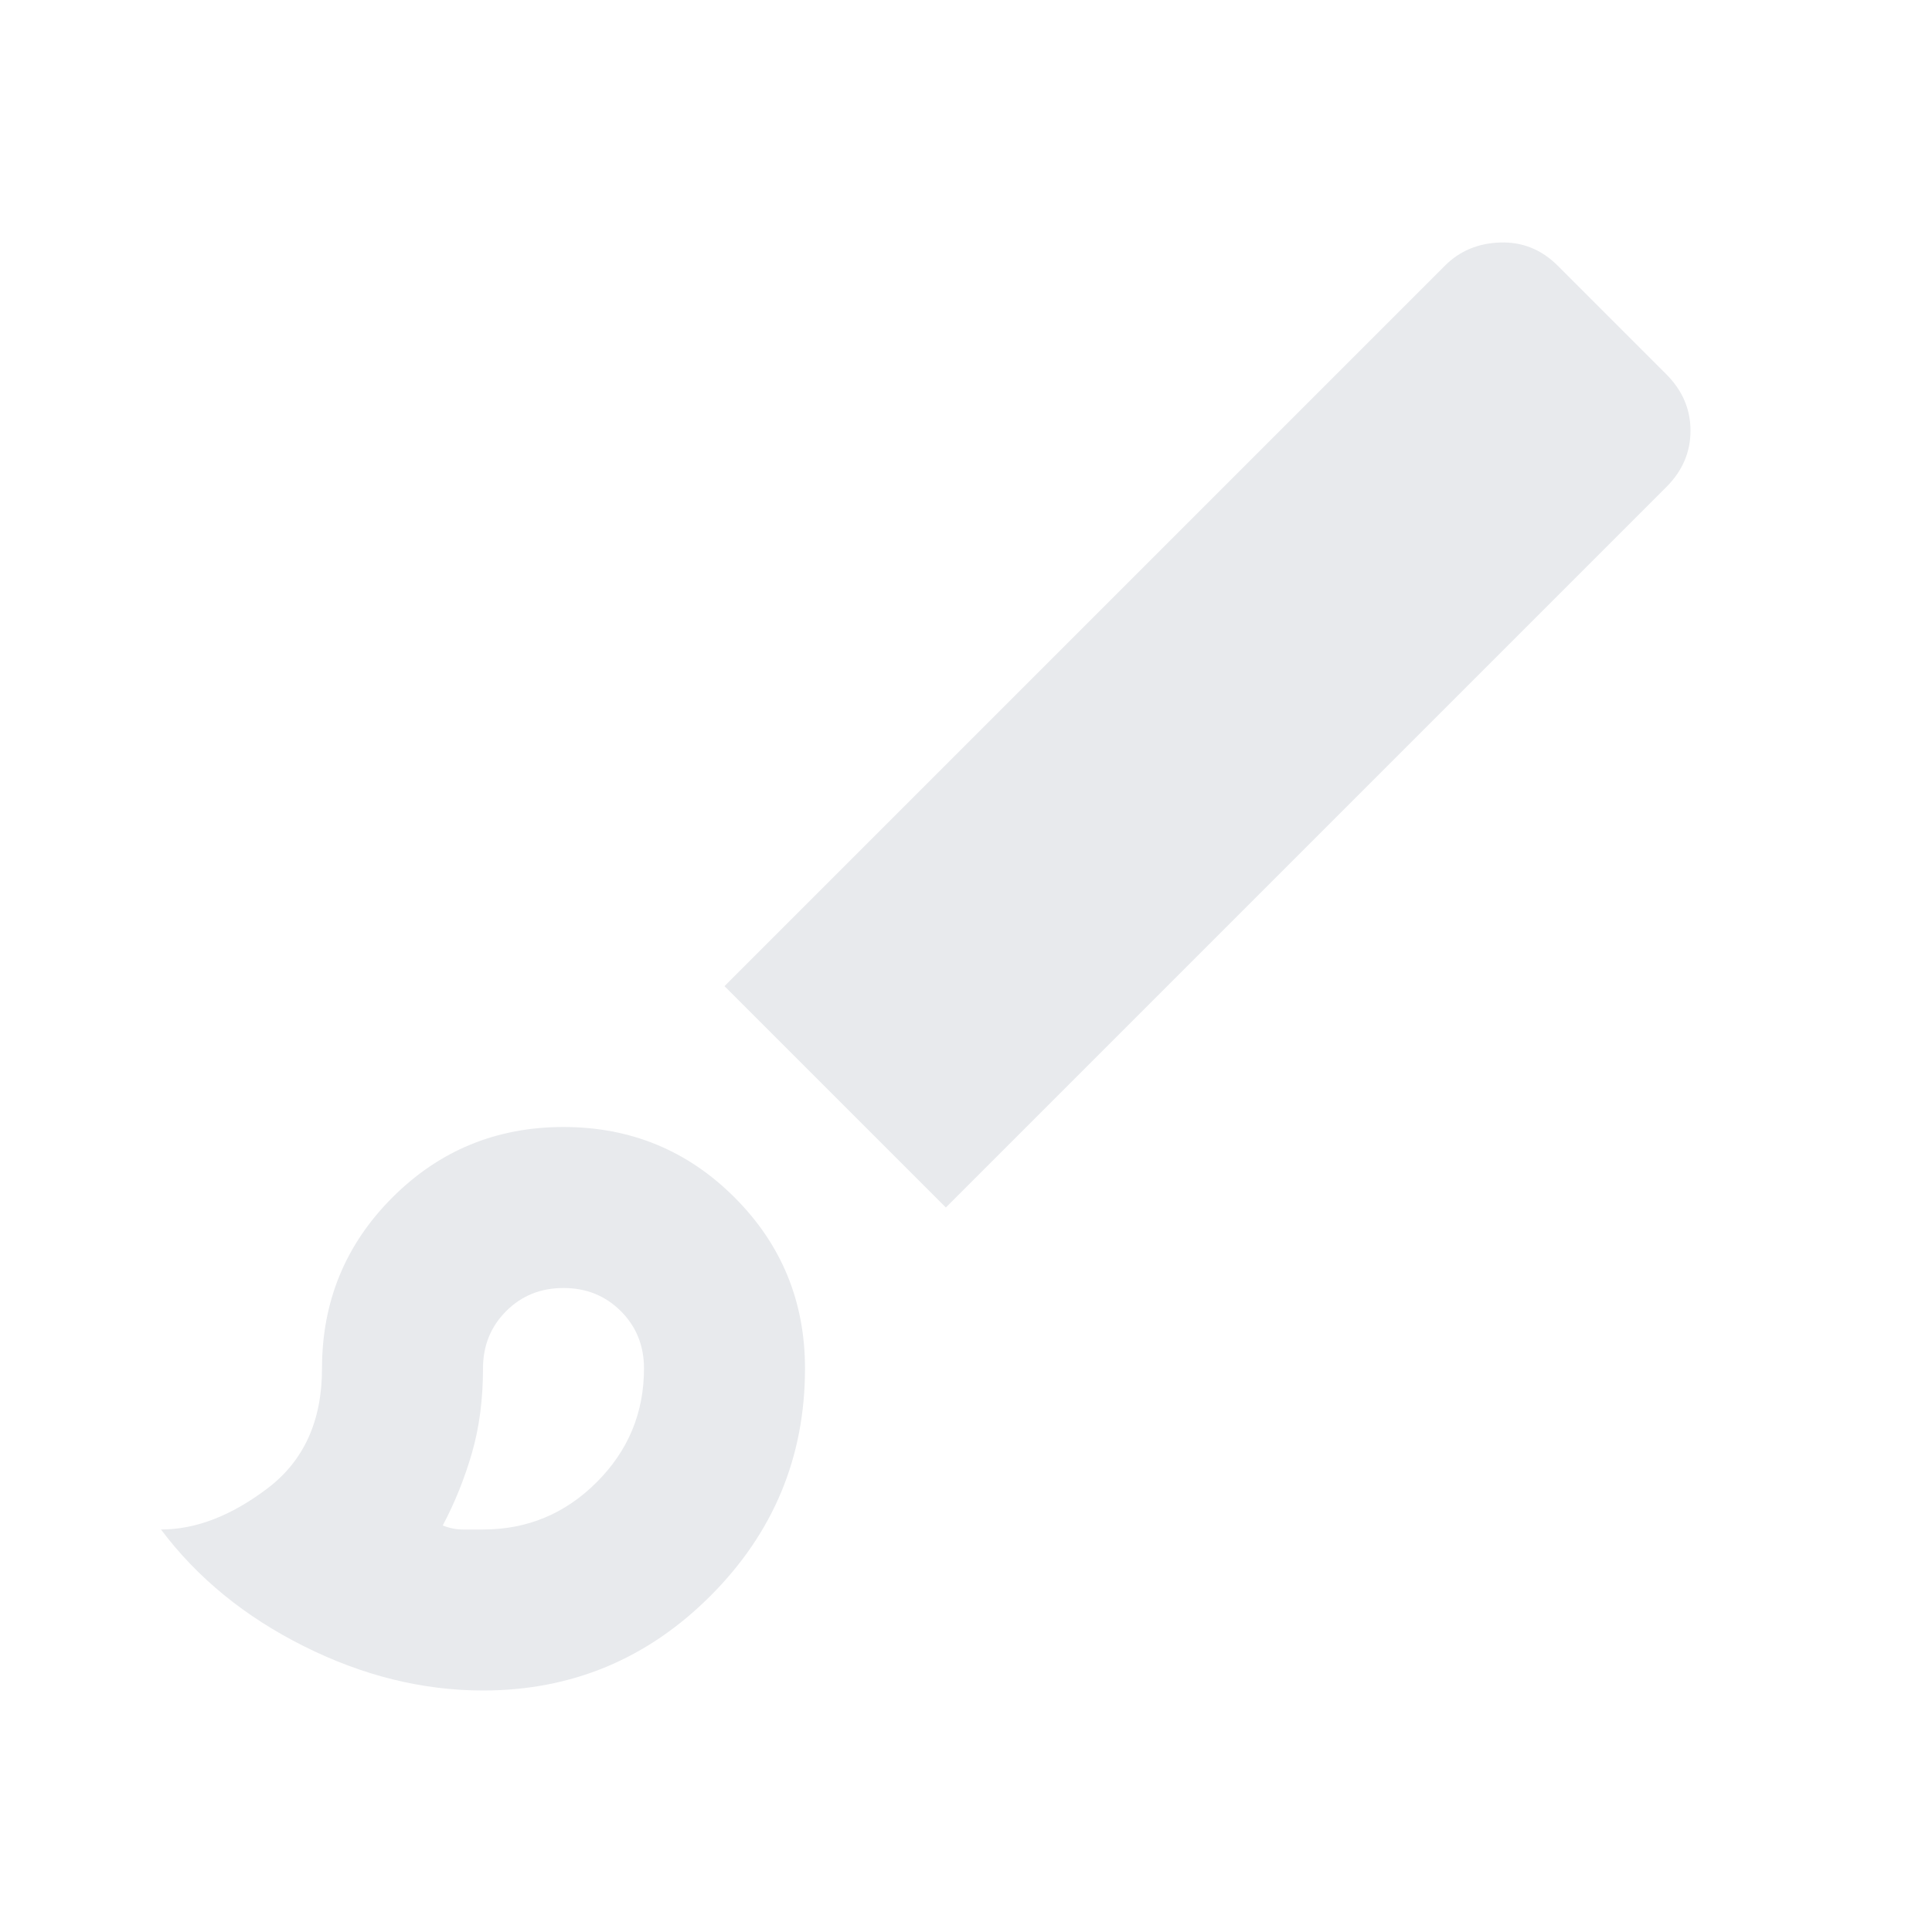
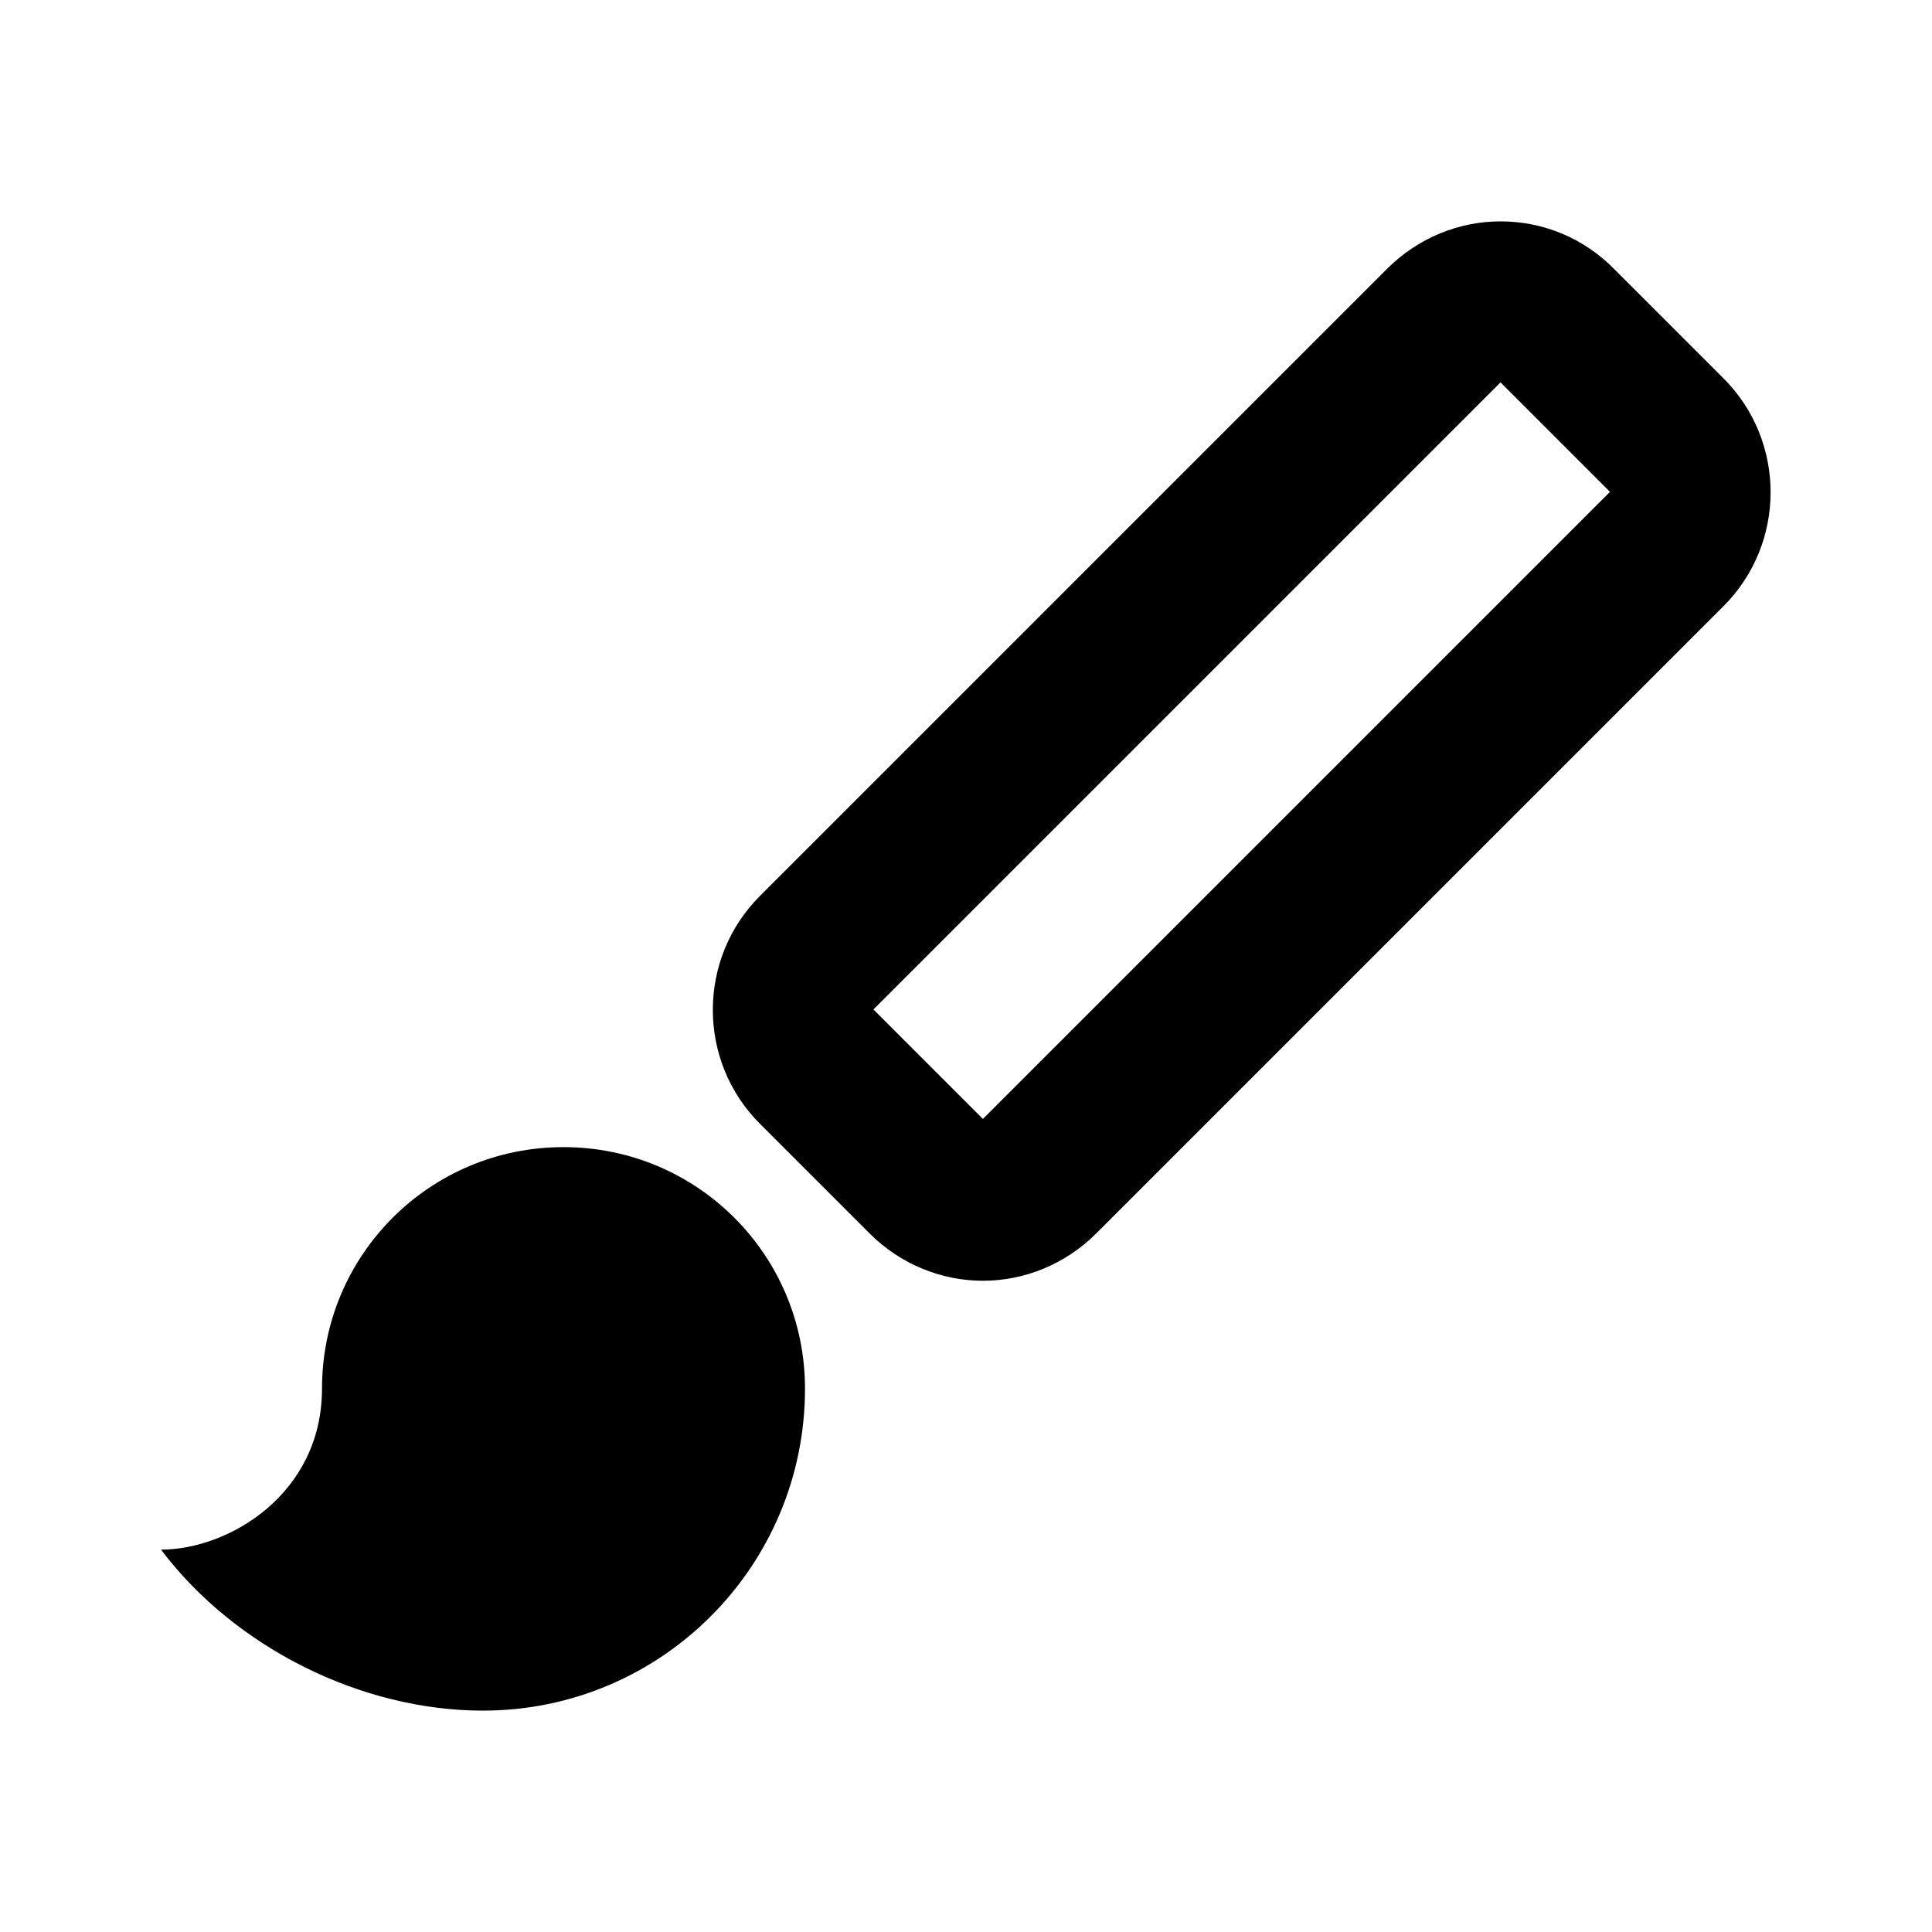
- <svg xmlns="http://www.w3.org/2000/svg" height="24px" viewBox="0 -960 960 960" width="24px" fill="#e8eaed">
-   <path d="M240-120q-45 0-89-22t-71-58q26 0 53-20.5t27-59.5q0-50 35-85t85-35q50 0 85 35t35 85q0 66-47 113t-113 47Zm0-80q33 0 56.5-23.5T320-280q0-17-11.5-28.5T280-320q-17 0-28.5 11.5T240-280q0 23-5.5 42T220-202q5 2 10 2h10Zm230-160L360-470l358-358q11-11 27.5-11.5T774-828l54 54q12 12 12 28t-12 28L470-360Zm-190 80Z" />
+ <svg xmlns="http://www.w3.org/2000/svg" width="24" height="24" viewBox="0 0 24 24" fill="#000">
+   <path d="M18.64 4.75L20 6.11l-7.79 7.79-1.36-1.36 7.79-7.79m0-2c-.51 0-1.02.2-1.41.59l-7.79 7.79c-.78.78-.78 2.05 0 2.83l1.36 1.36c.39.39.9.59 1.41.59.51 0 1.02-.2 1.41-.59l7.79-7.79c.78-.78.78-2.05 0-2.83l-1.35-1.35c-.39-.4-.9-.6-1.42-.6zM7 14.25c-1.66 0-3 1.34-3 3 0 1.31-1.16 2-2 2 .92 1.22 2.49 2 4 2 2.21 0 4-1.79 4-4 0-1.66-1.34-3-3-3z" />
</svg>
